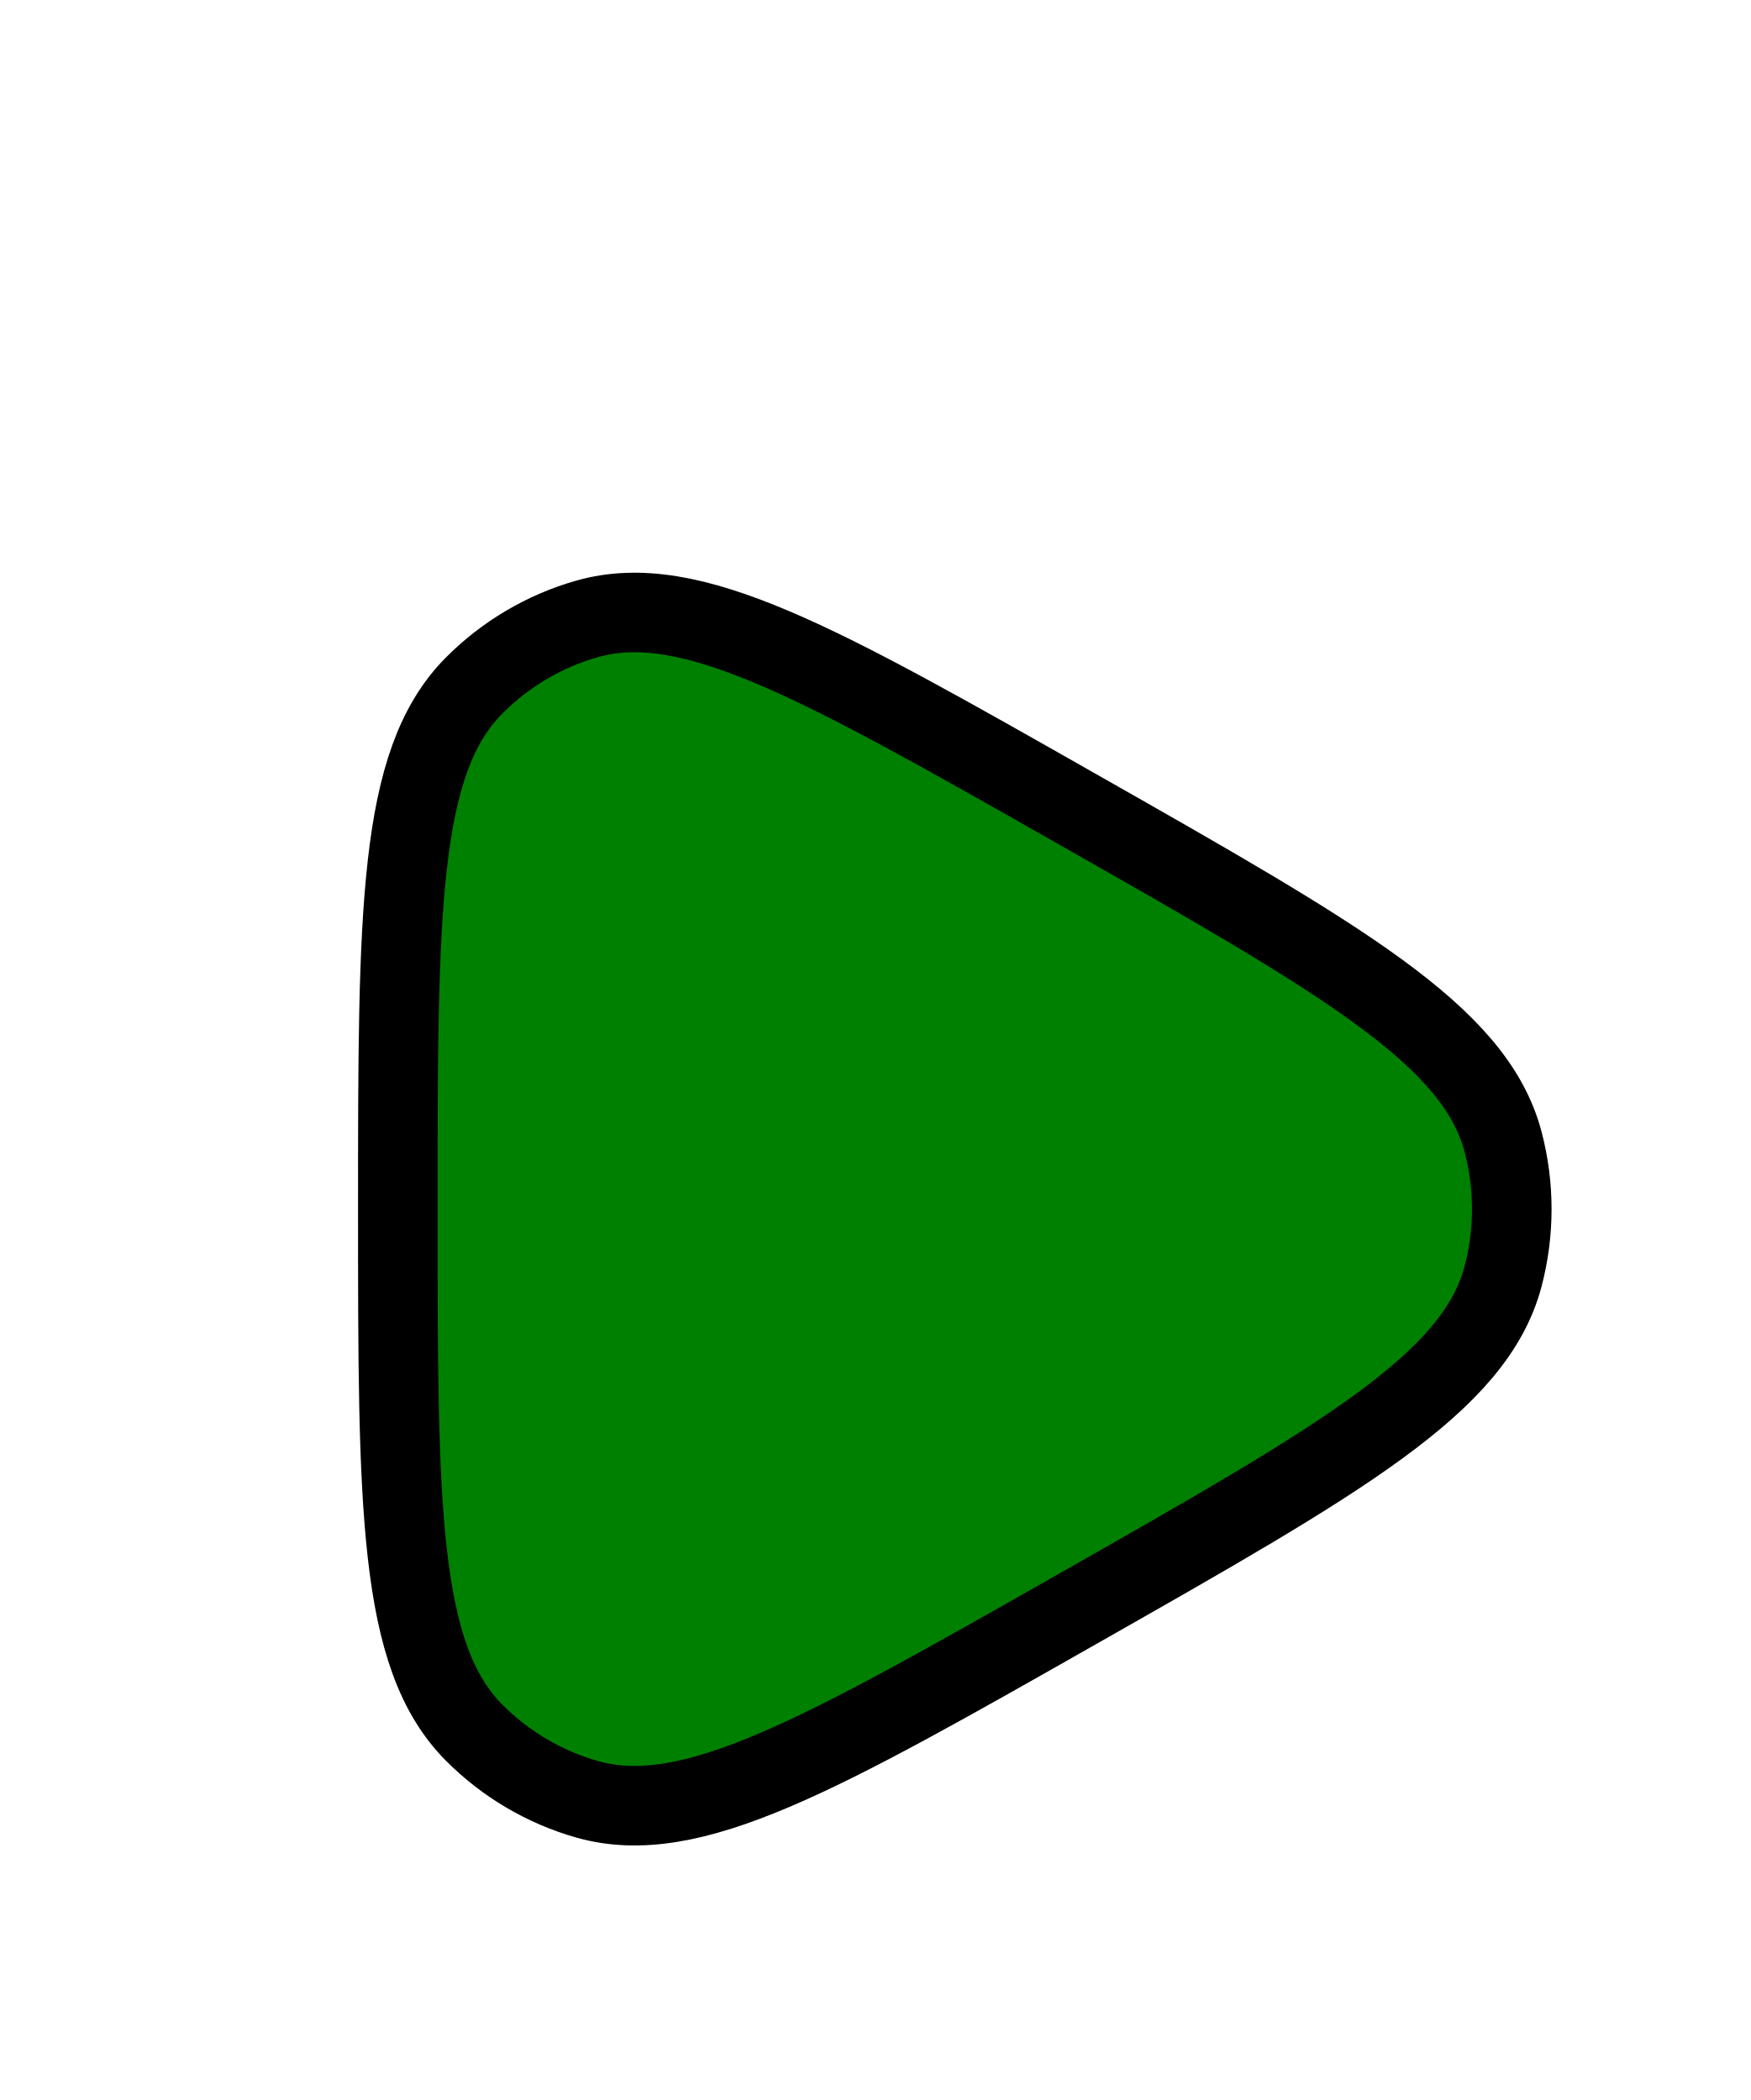
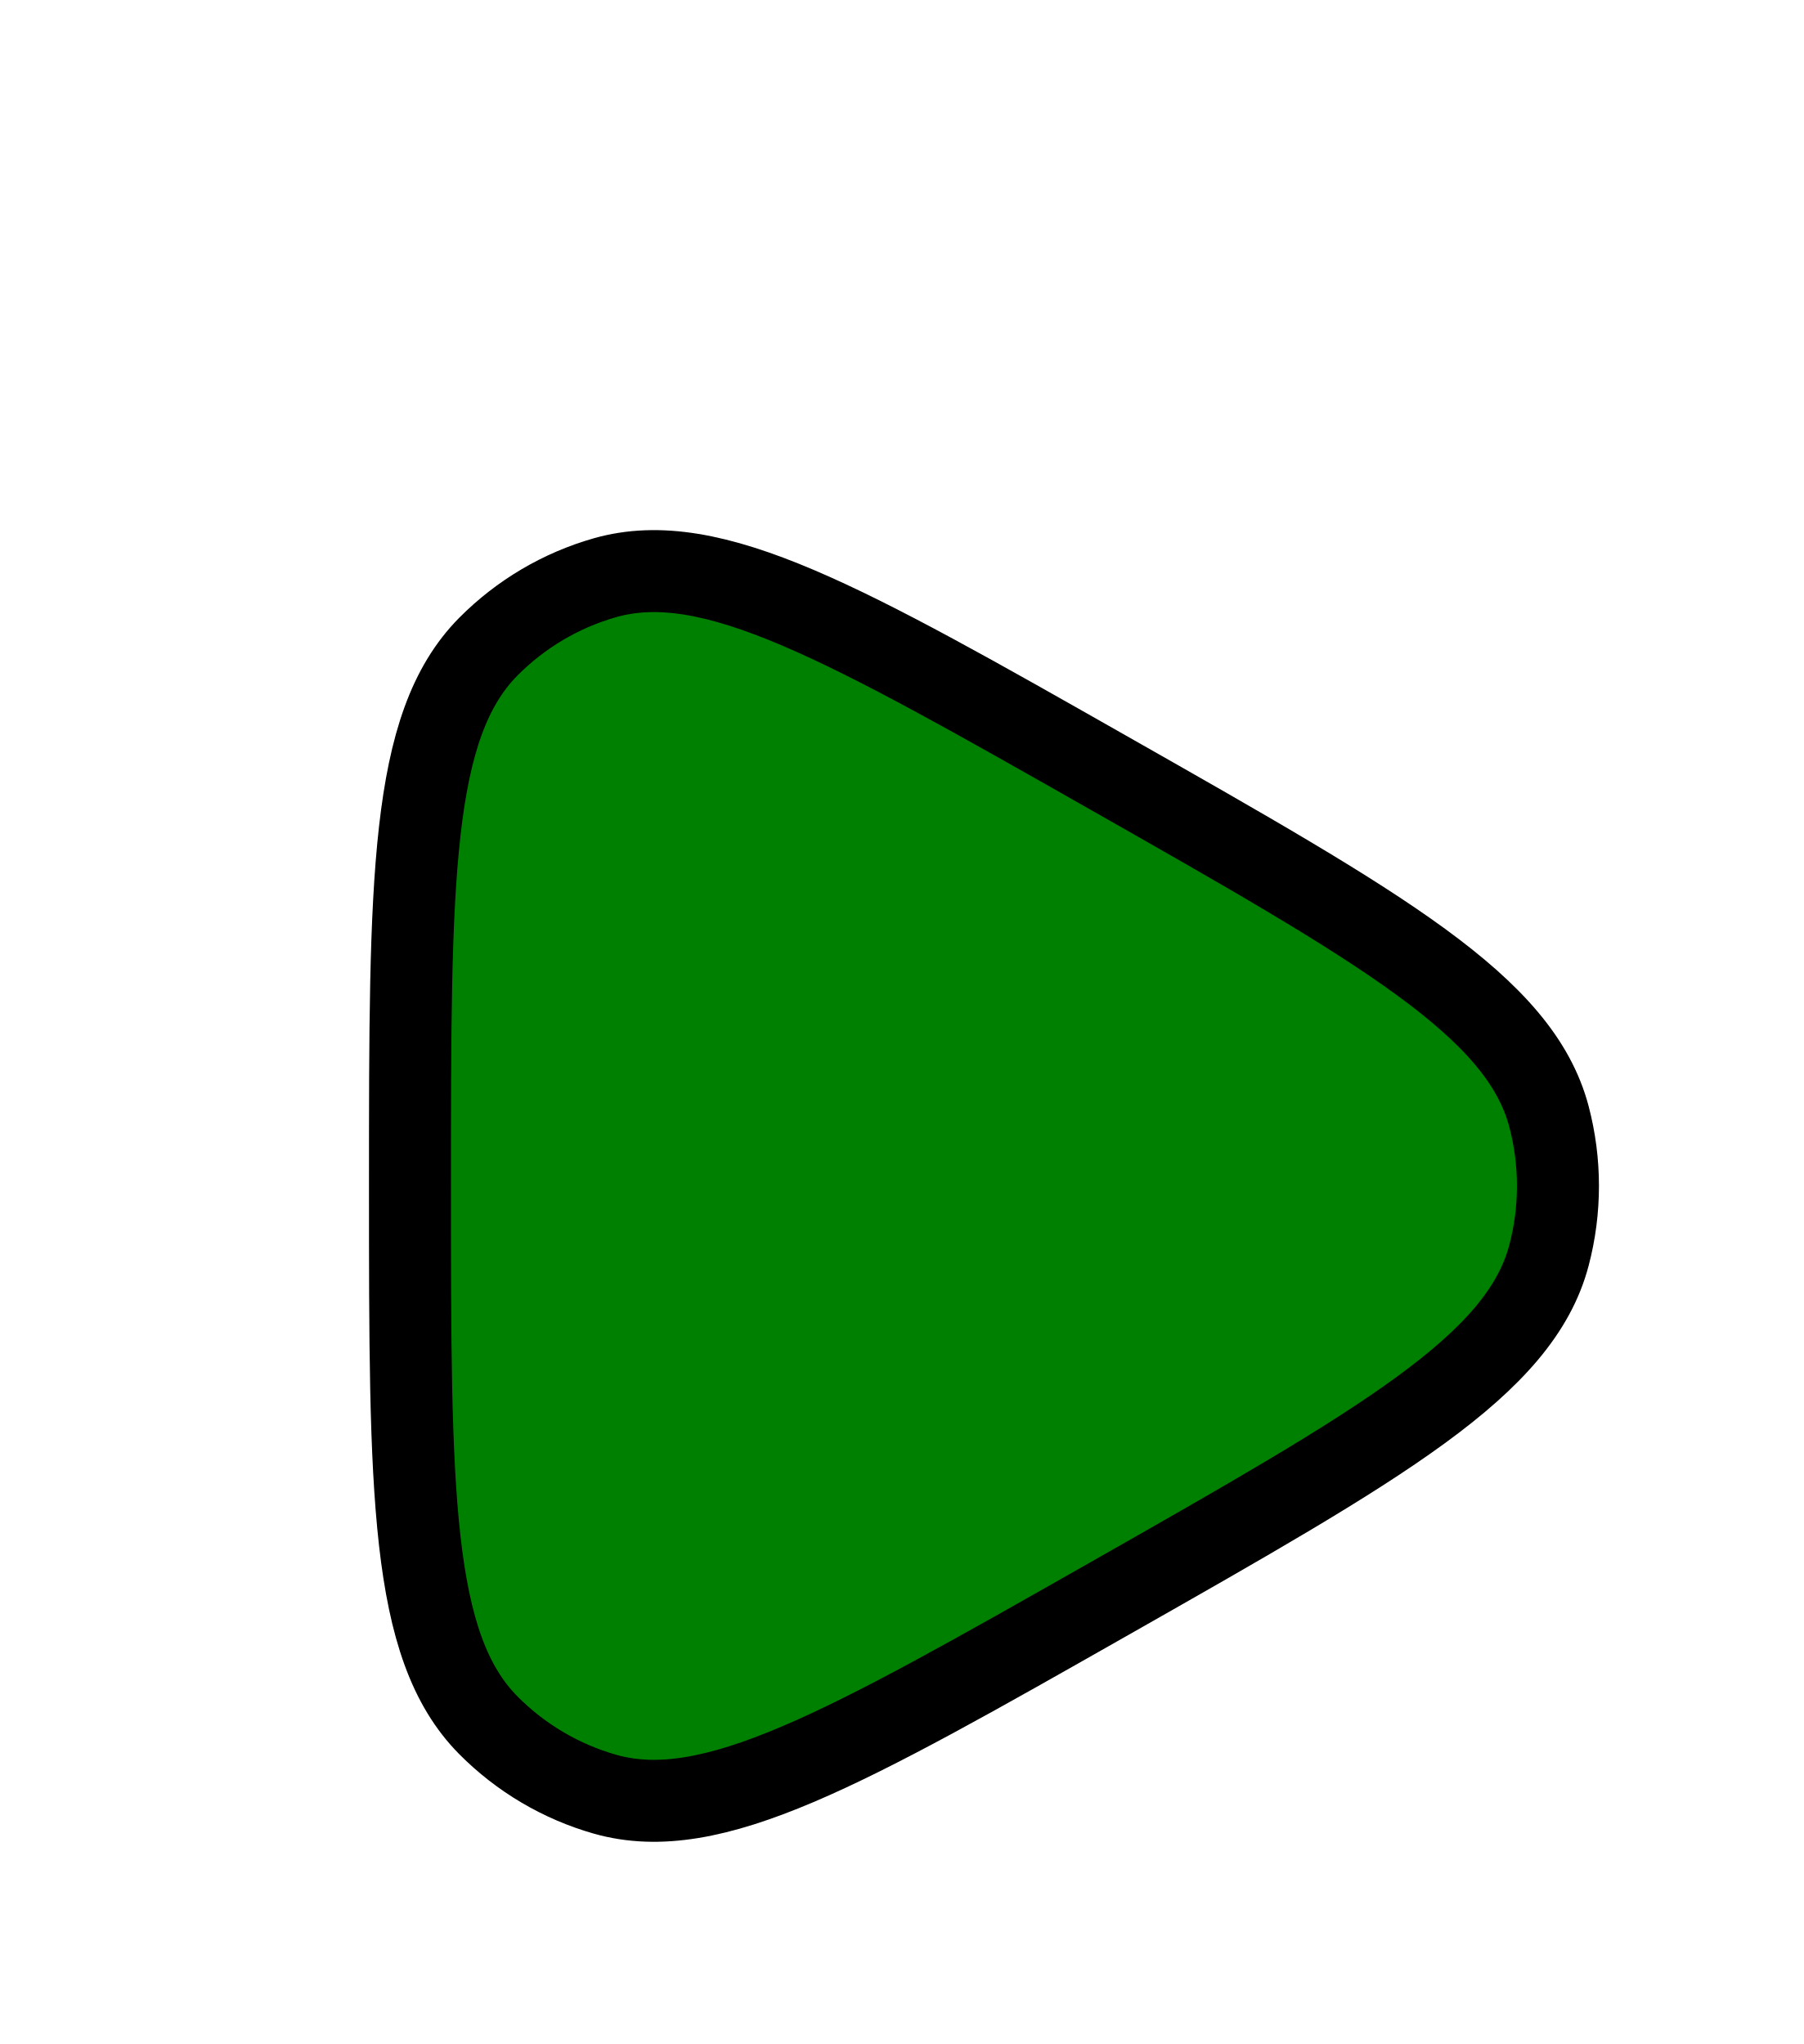
- <svg xmlns="http://www.w3.org/2000/svg" viewBox="0 0 22 20" width="10" height="12" fill="#008000" color="000000">
+ <svg xmlns="http://www.w3.org/2000/svg" viewBox="0 0 22 20" width="30" height="34" fill="#008000" color="000000">
  <path d="M18.891 12.846C18.537 14.189 16.867 15.138 13.526 17.036C10.296 18.871 8.681 19.788 7.38 19.42C6.842 19.267 6.352 18.978 5.956 18.579C5 17.614 5 15.743 5 12C5 8.257 5 6.386 5.956 5.421C6.352 5.022 6.842 4.733 7.38 4.58C8.681 4.212 10.296 5.129 13.526 6.964C16.867 8.862 18.537 9.811 18.891 11.154C19.037 11.708 19.037 12.292 18.891 12.846Z" stroke="currentColor" />
</svg>
